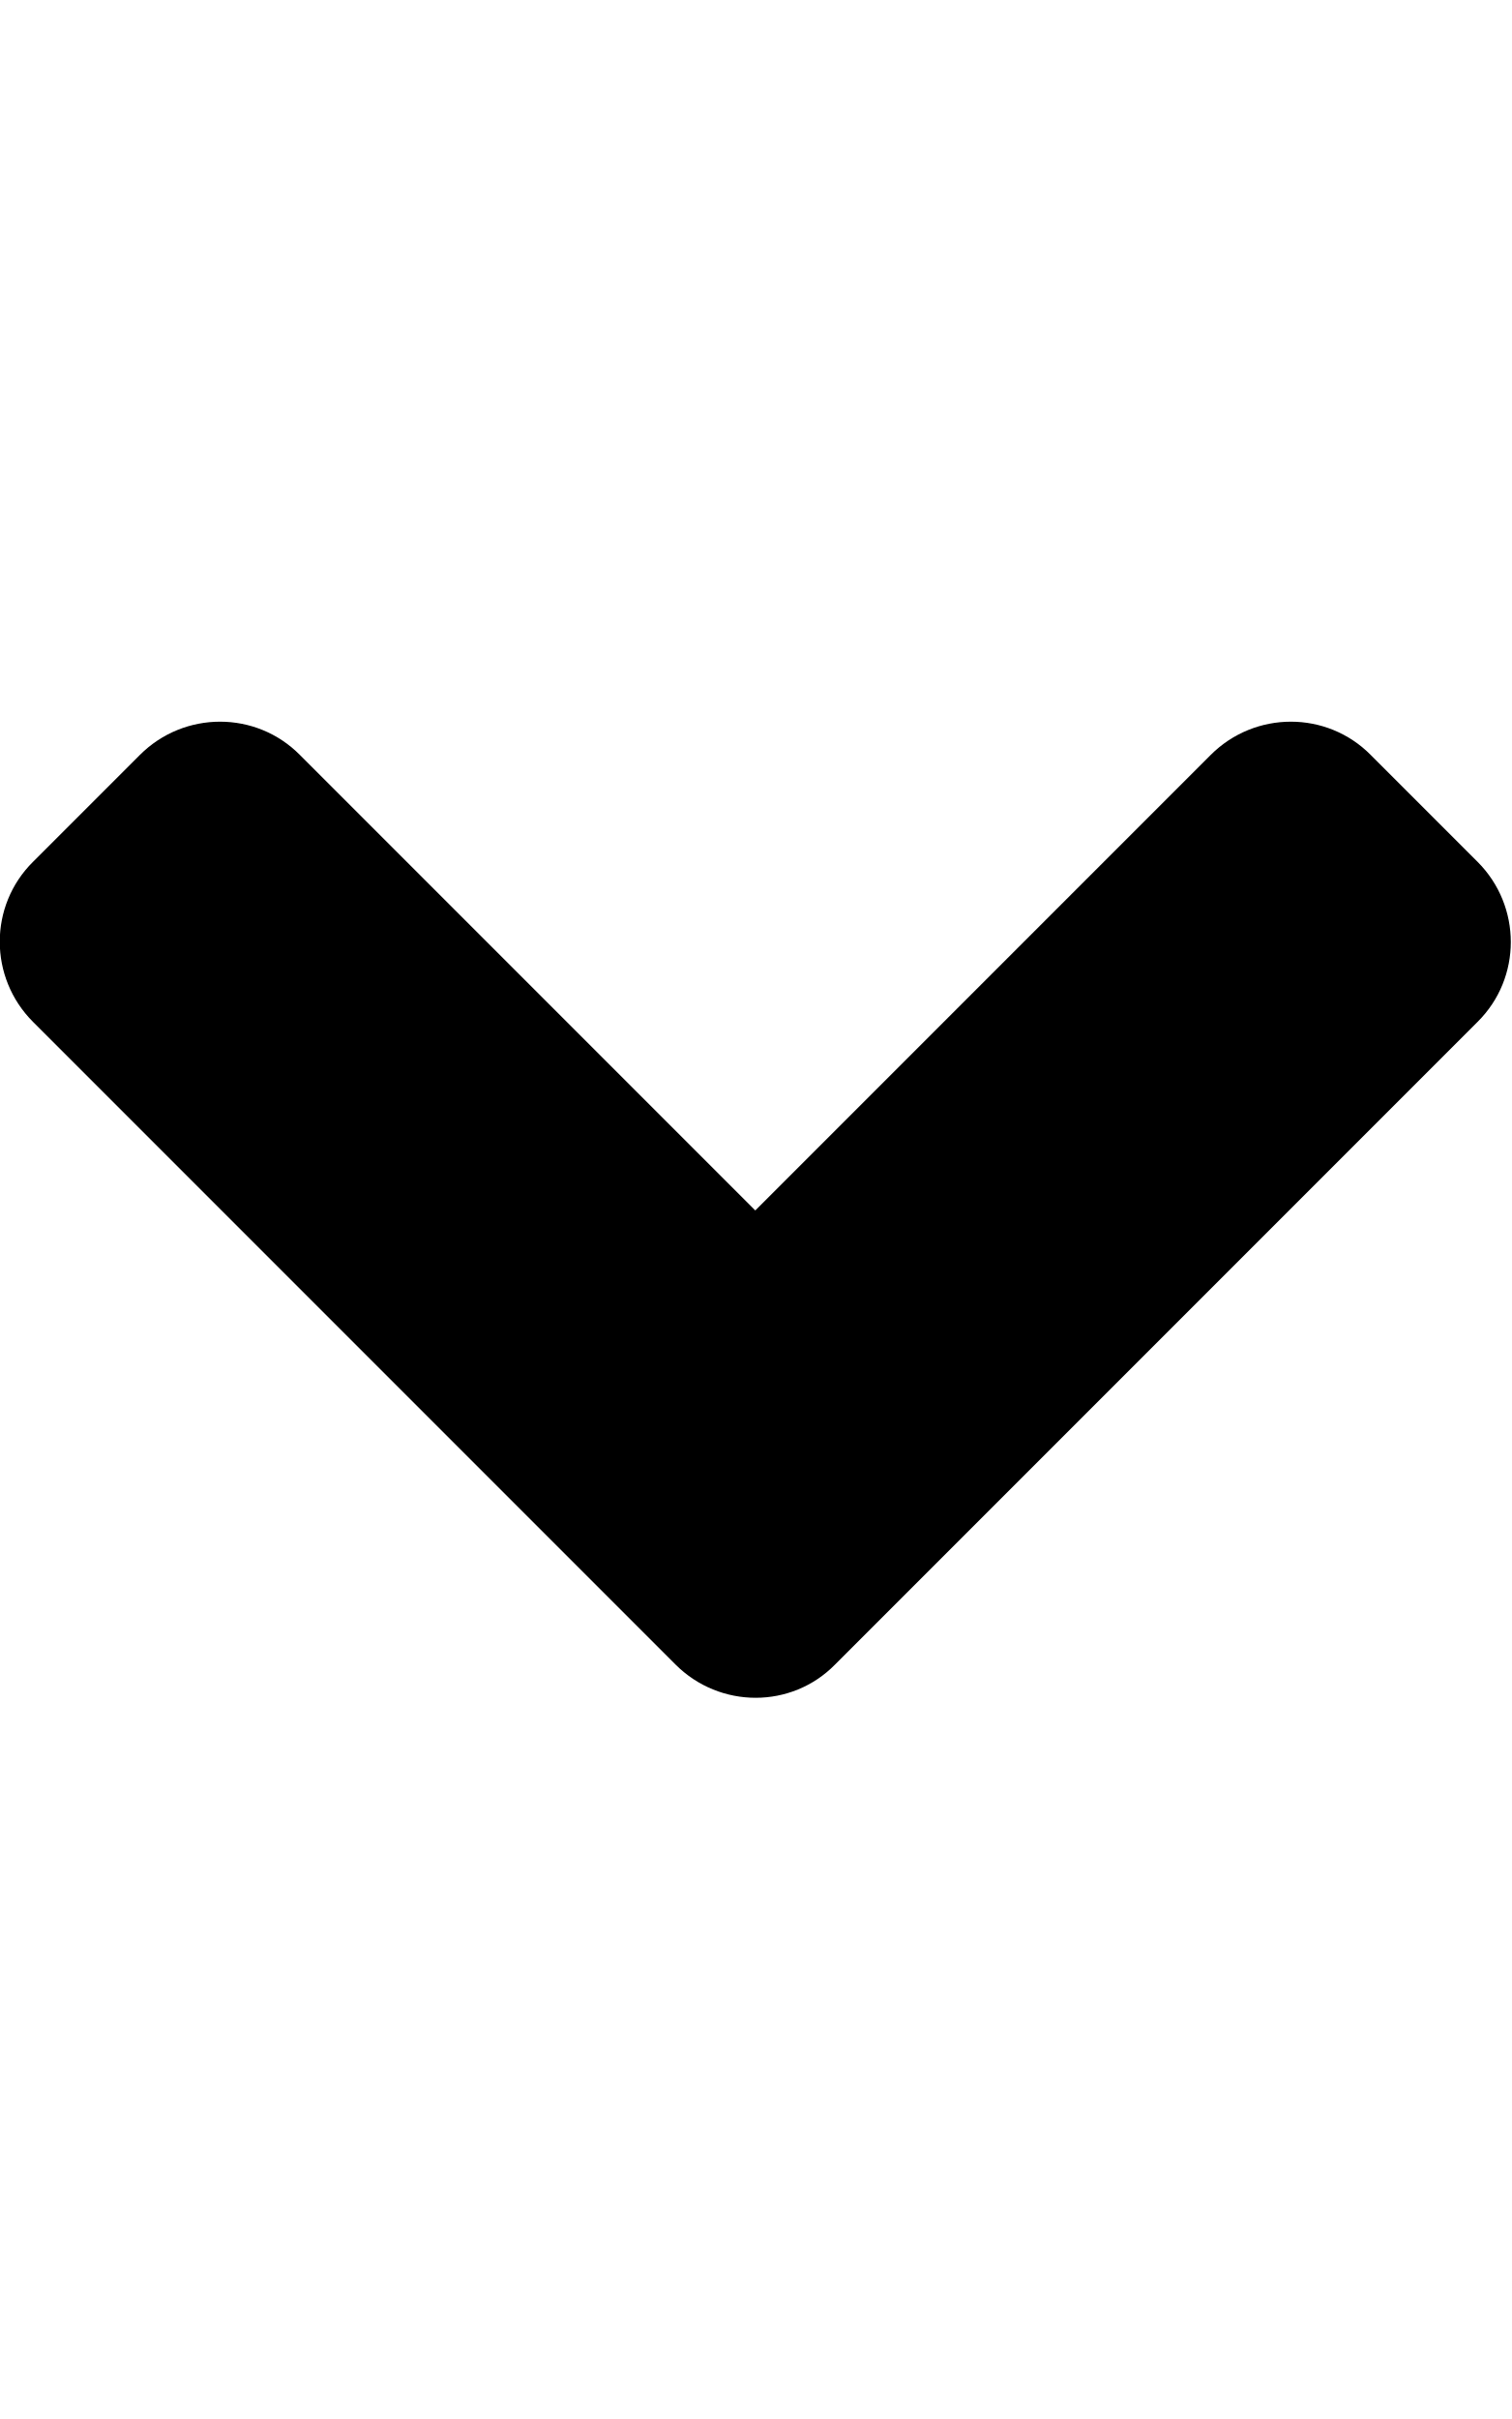
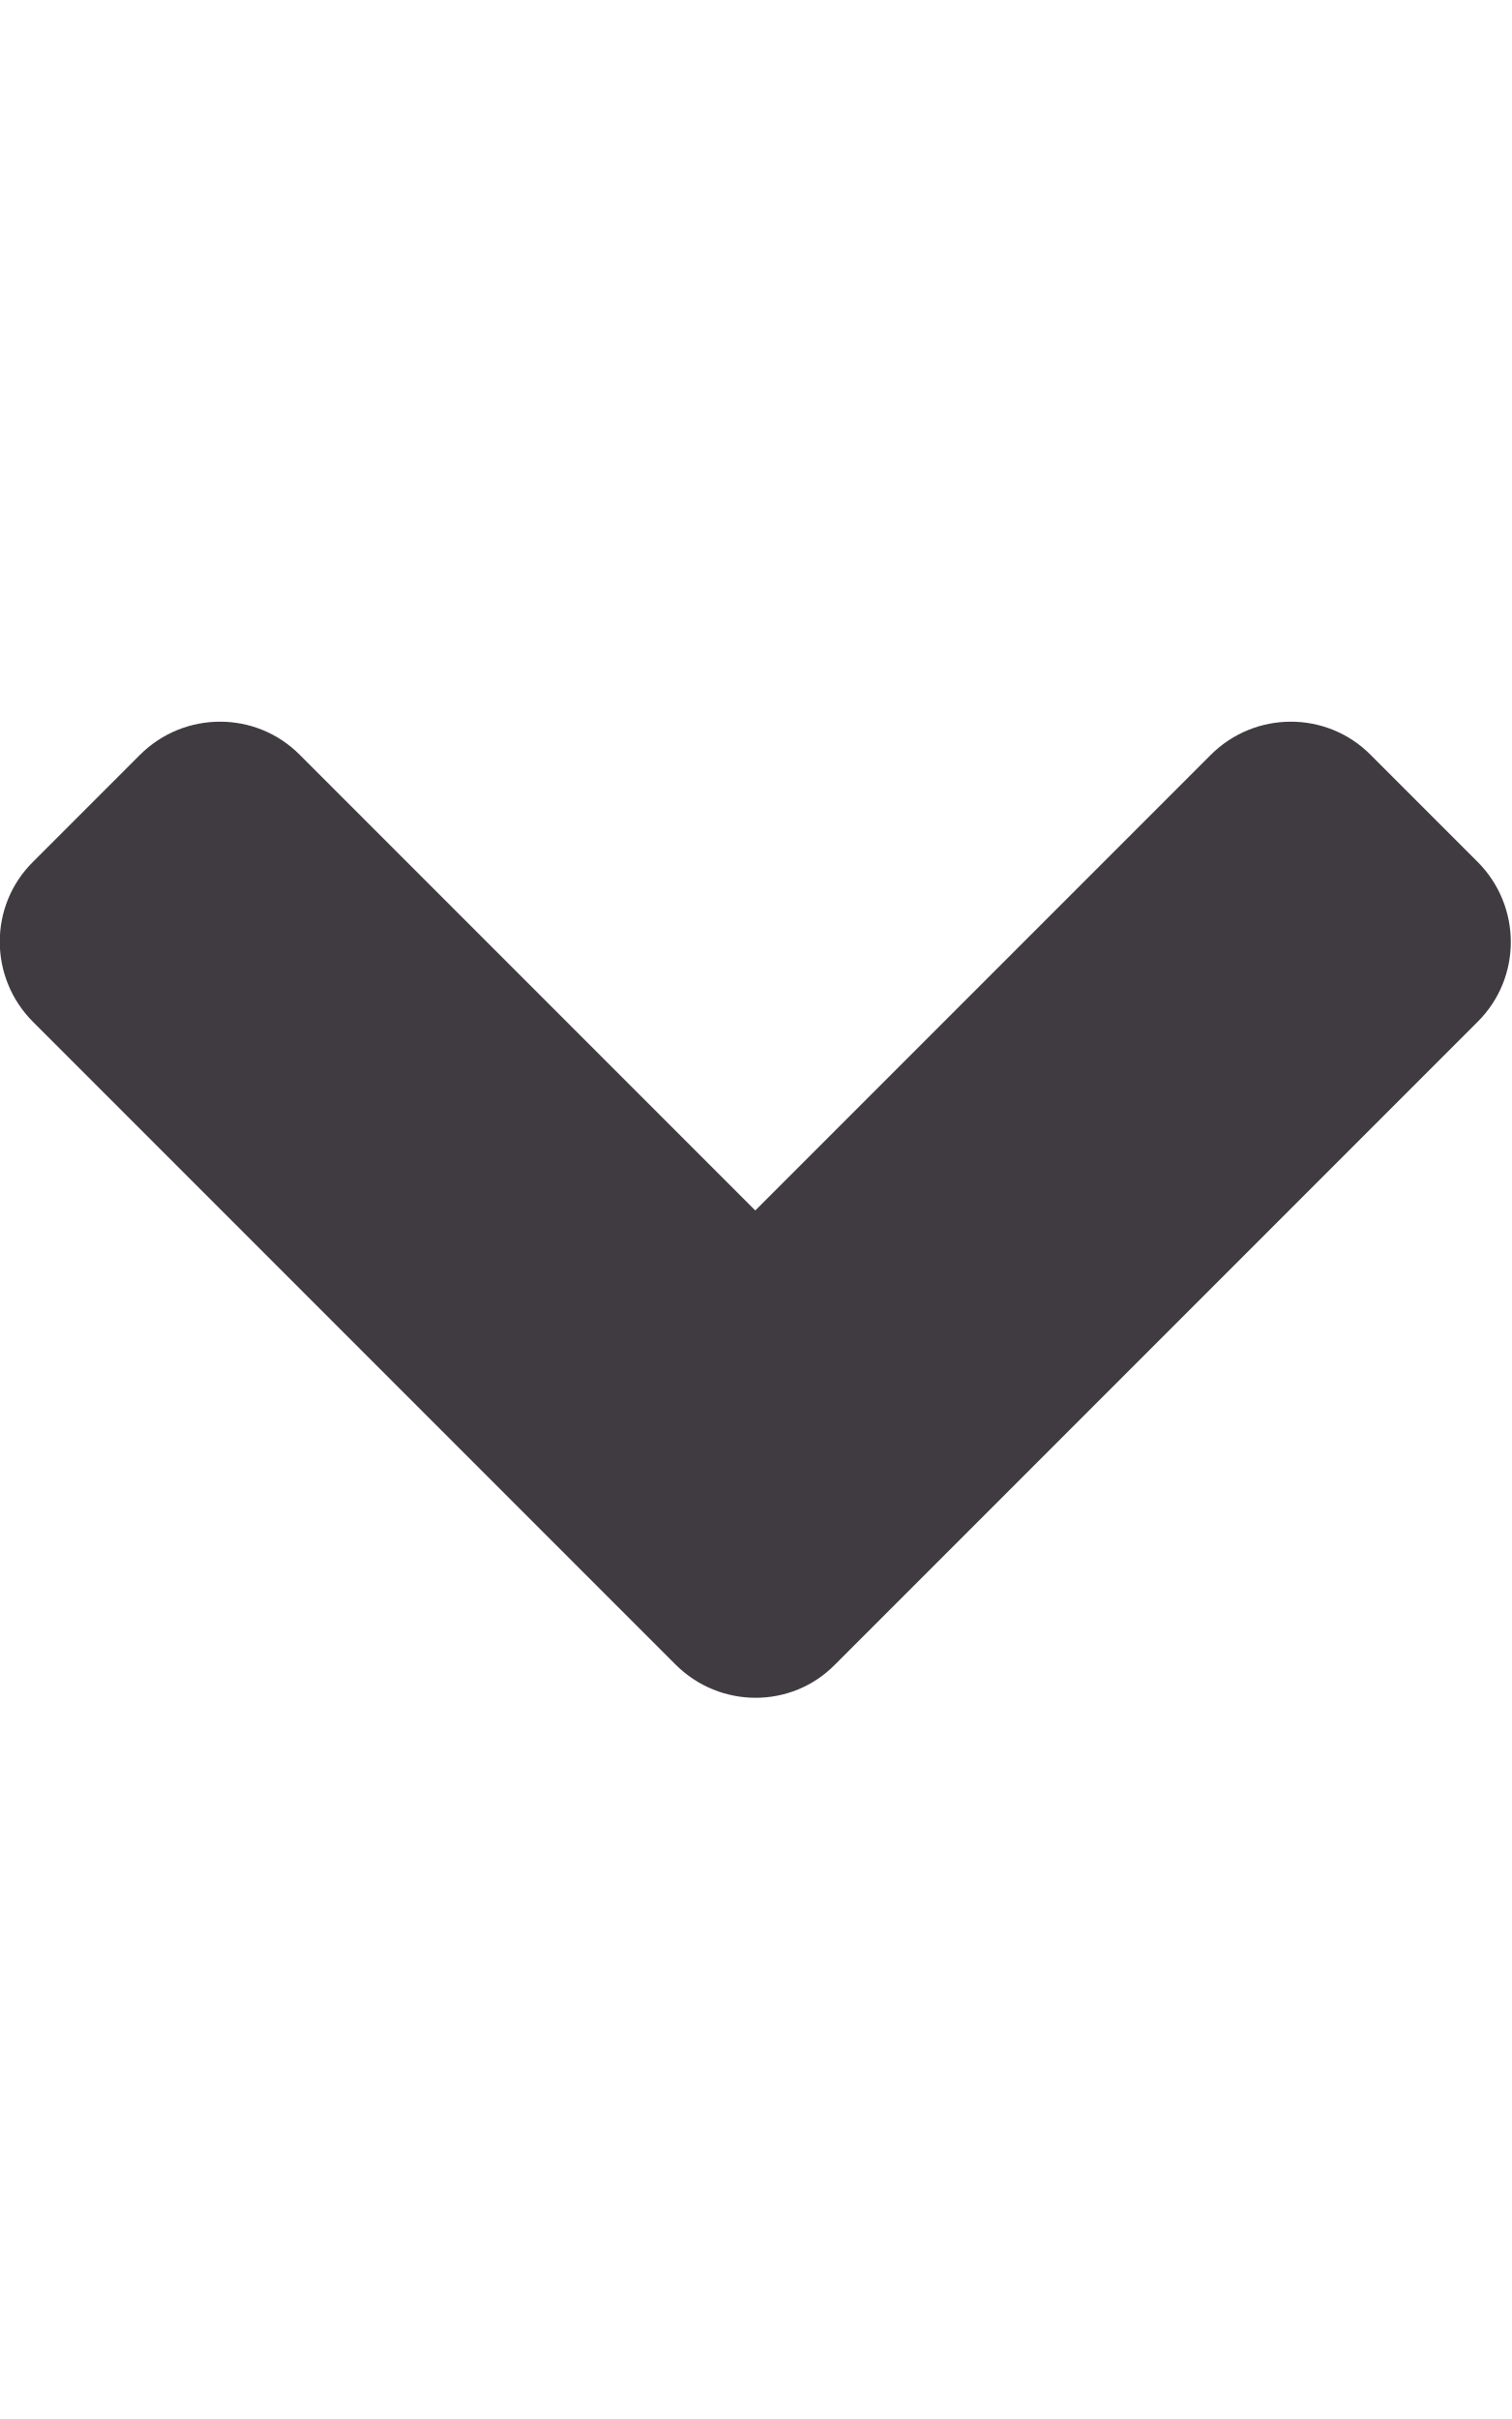
<svg xmlns="http://www.w3.org/2000/svg" viewBox="0 0 320 512">
-   <path d="M143 352.3L7 216.3c-9.4-9.4-9.4-24.6 0-33.9l22.6-22.6c9.4-9.4 24.6-9.4 33.9 0l96.4 96.4 96.4-96.4c9.4-9.4 24.6-9.4 33.9 0l22.6 22.6c9.4 9.4 9.4 24.6 0 33.9l-136 136c-9.2 9.4-24.4 9.4-33.8 0z" />
+   <path fill="#403B41" d="M143 352.3L7 216.3c-9.4-9.4-9.4-24.6 0-33.9l22.6-22.6c9.4-9.4 24.6-9.4 33.9 0l96.4 96.4 96.4-96.4c9.4-9.4 24.6-9.4 33.9 0l22.6 22.6c9.4 9.4 9.4 24.6 0 33.9l-136 136c-9.2 9.4-24.4 9.4-33.8 0z" />
</svg>
